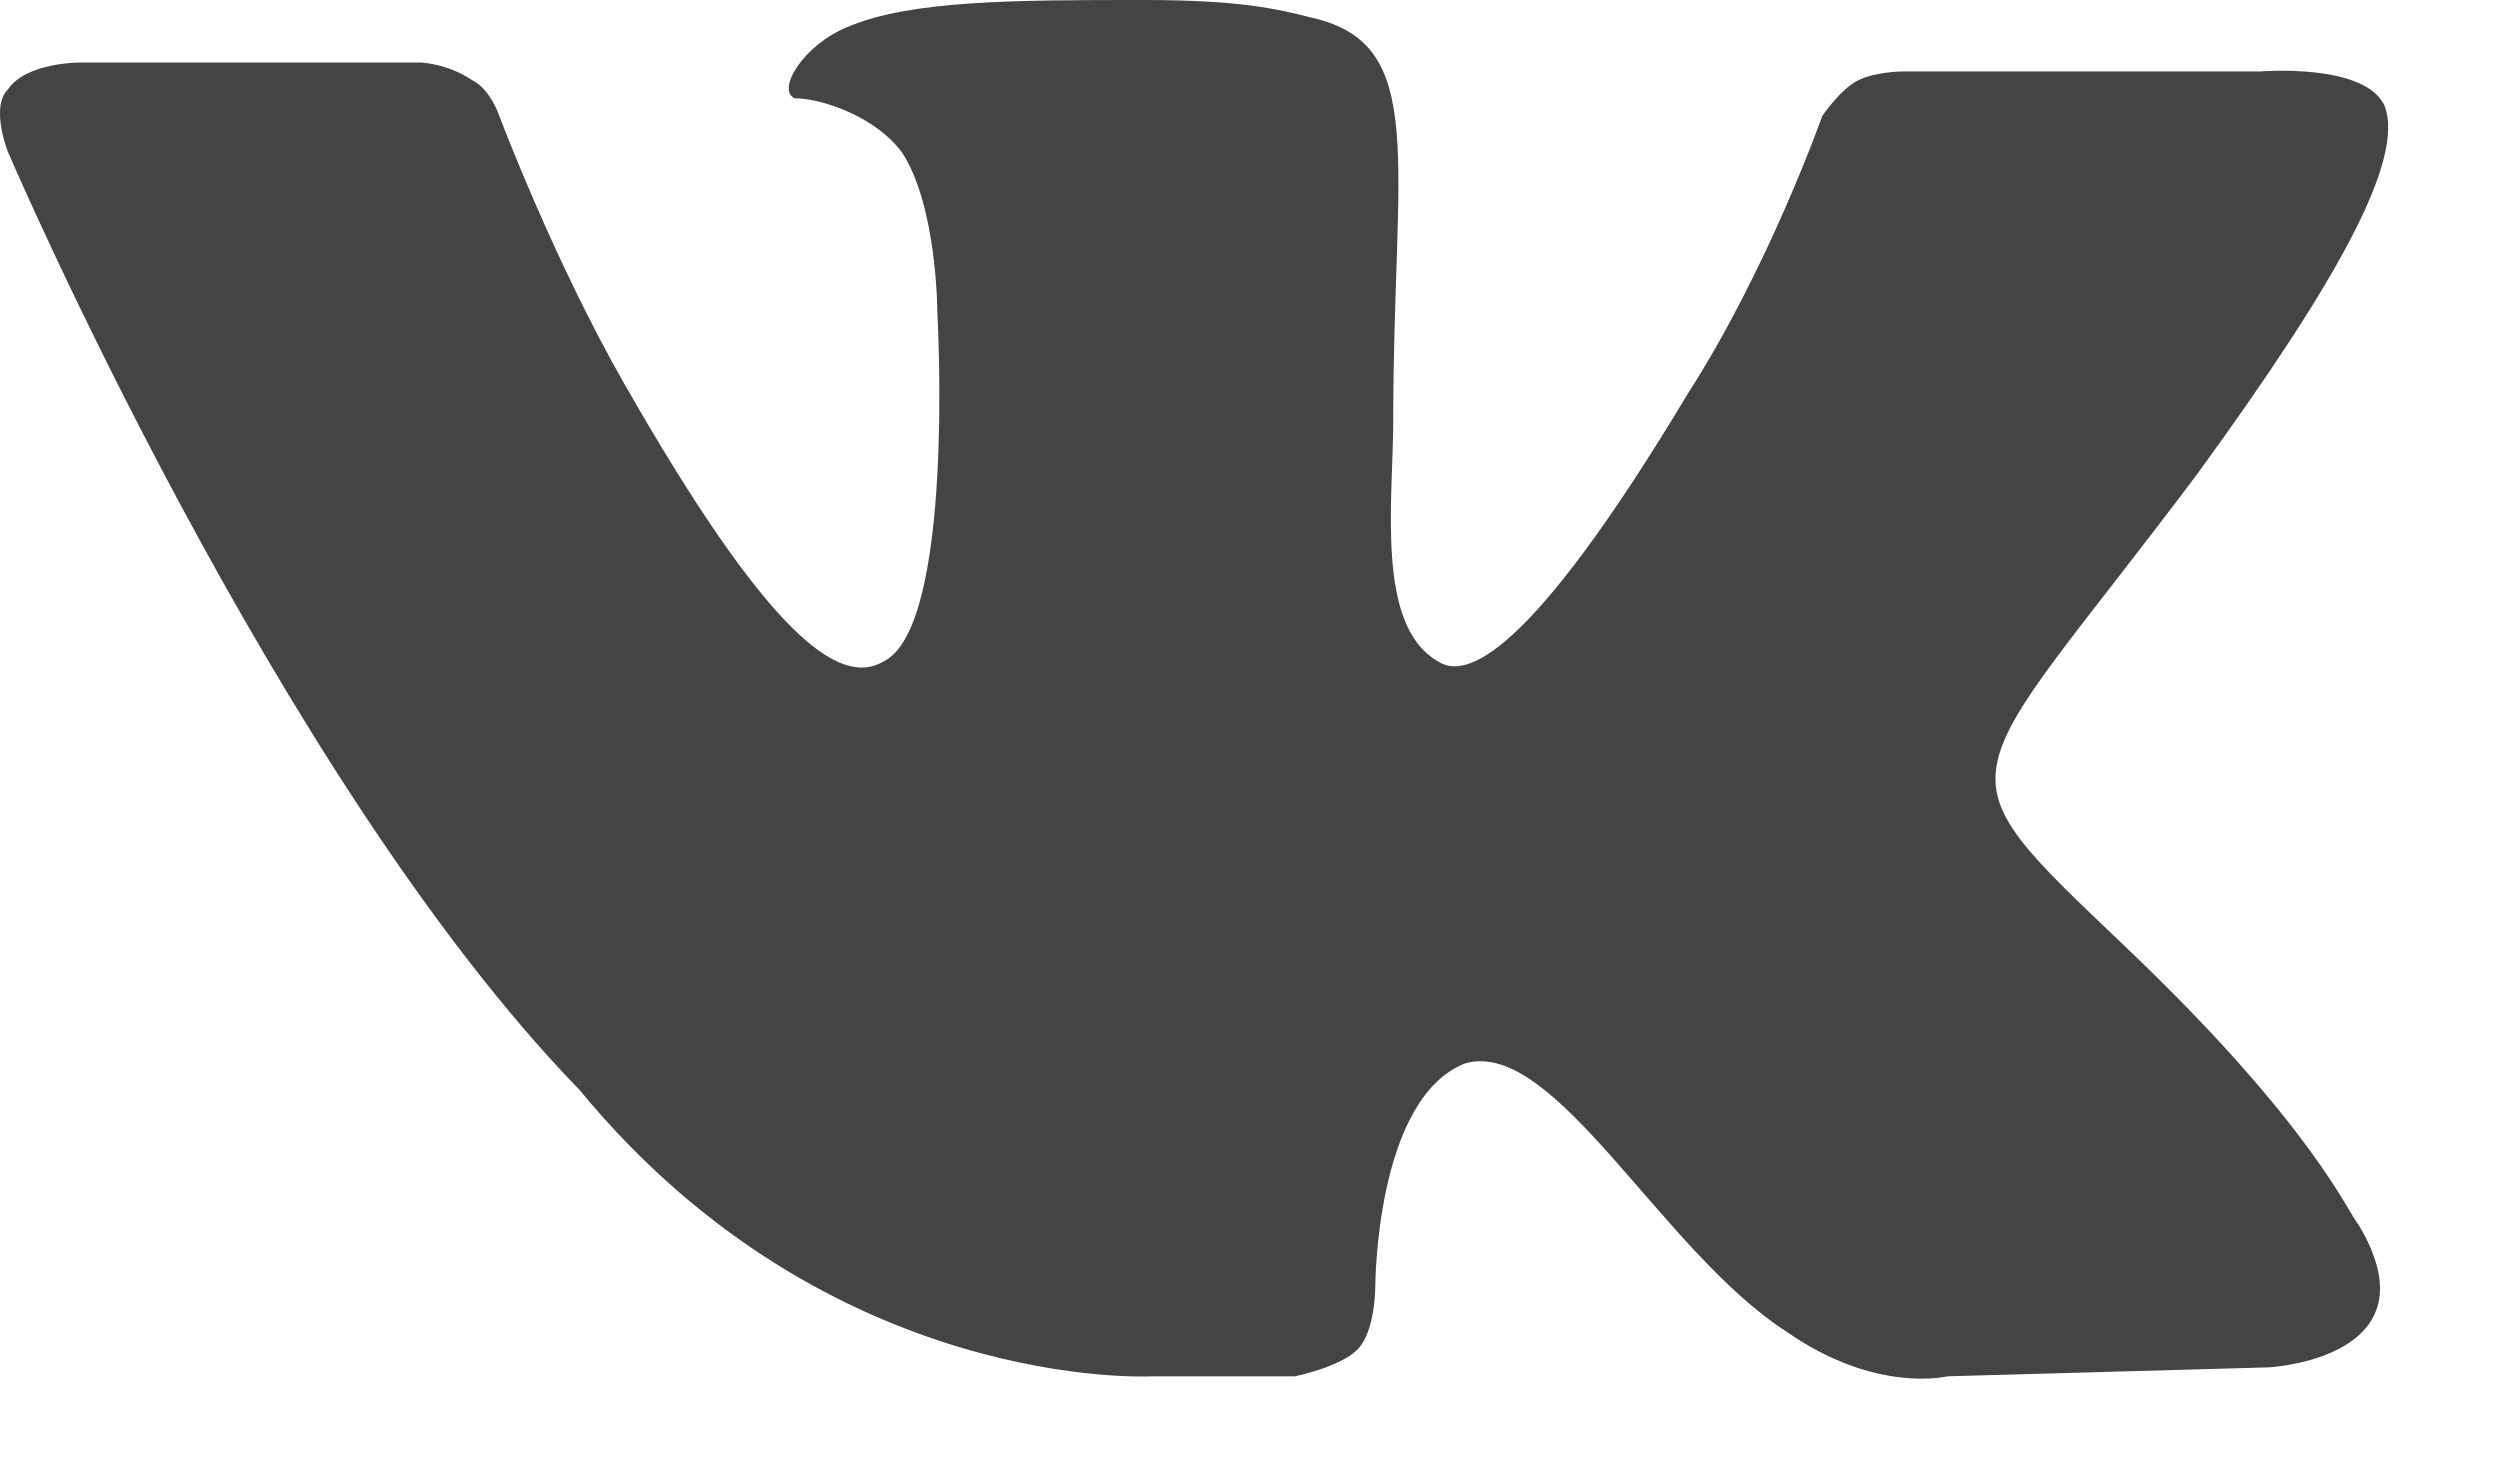
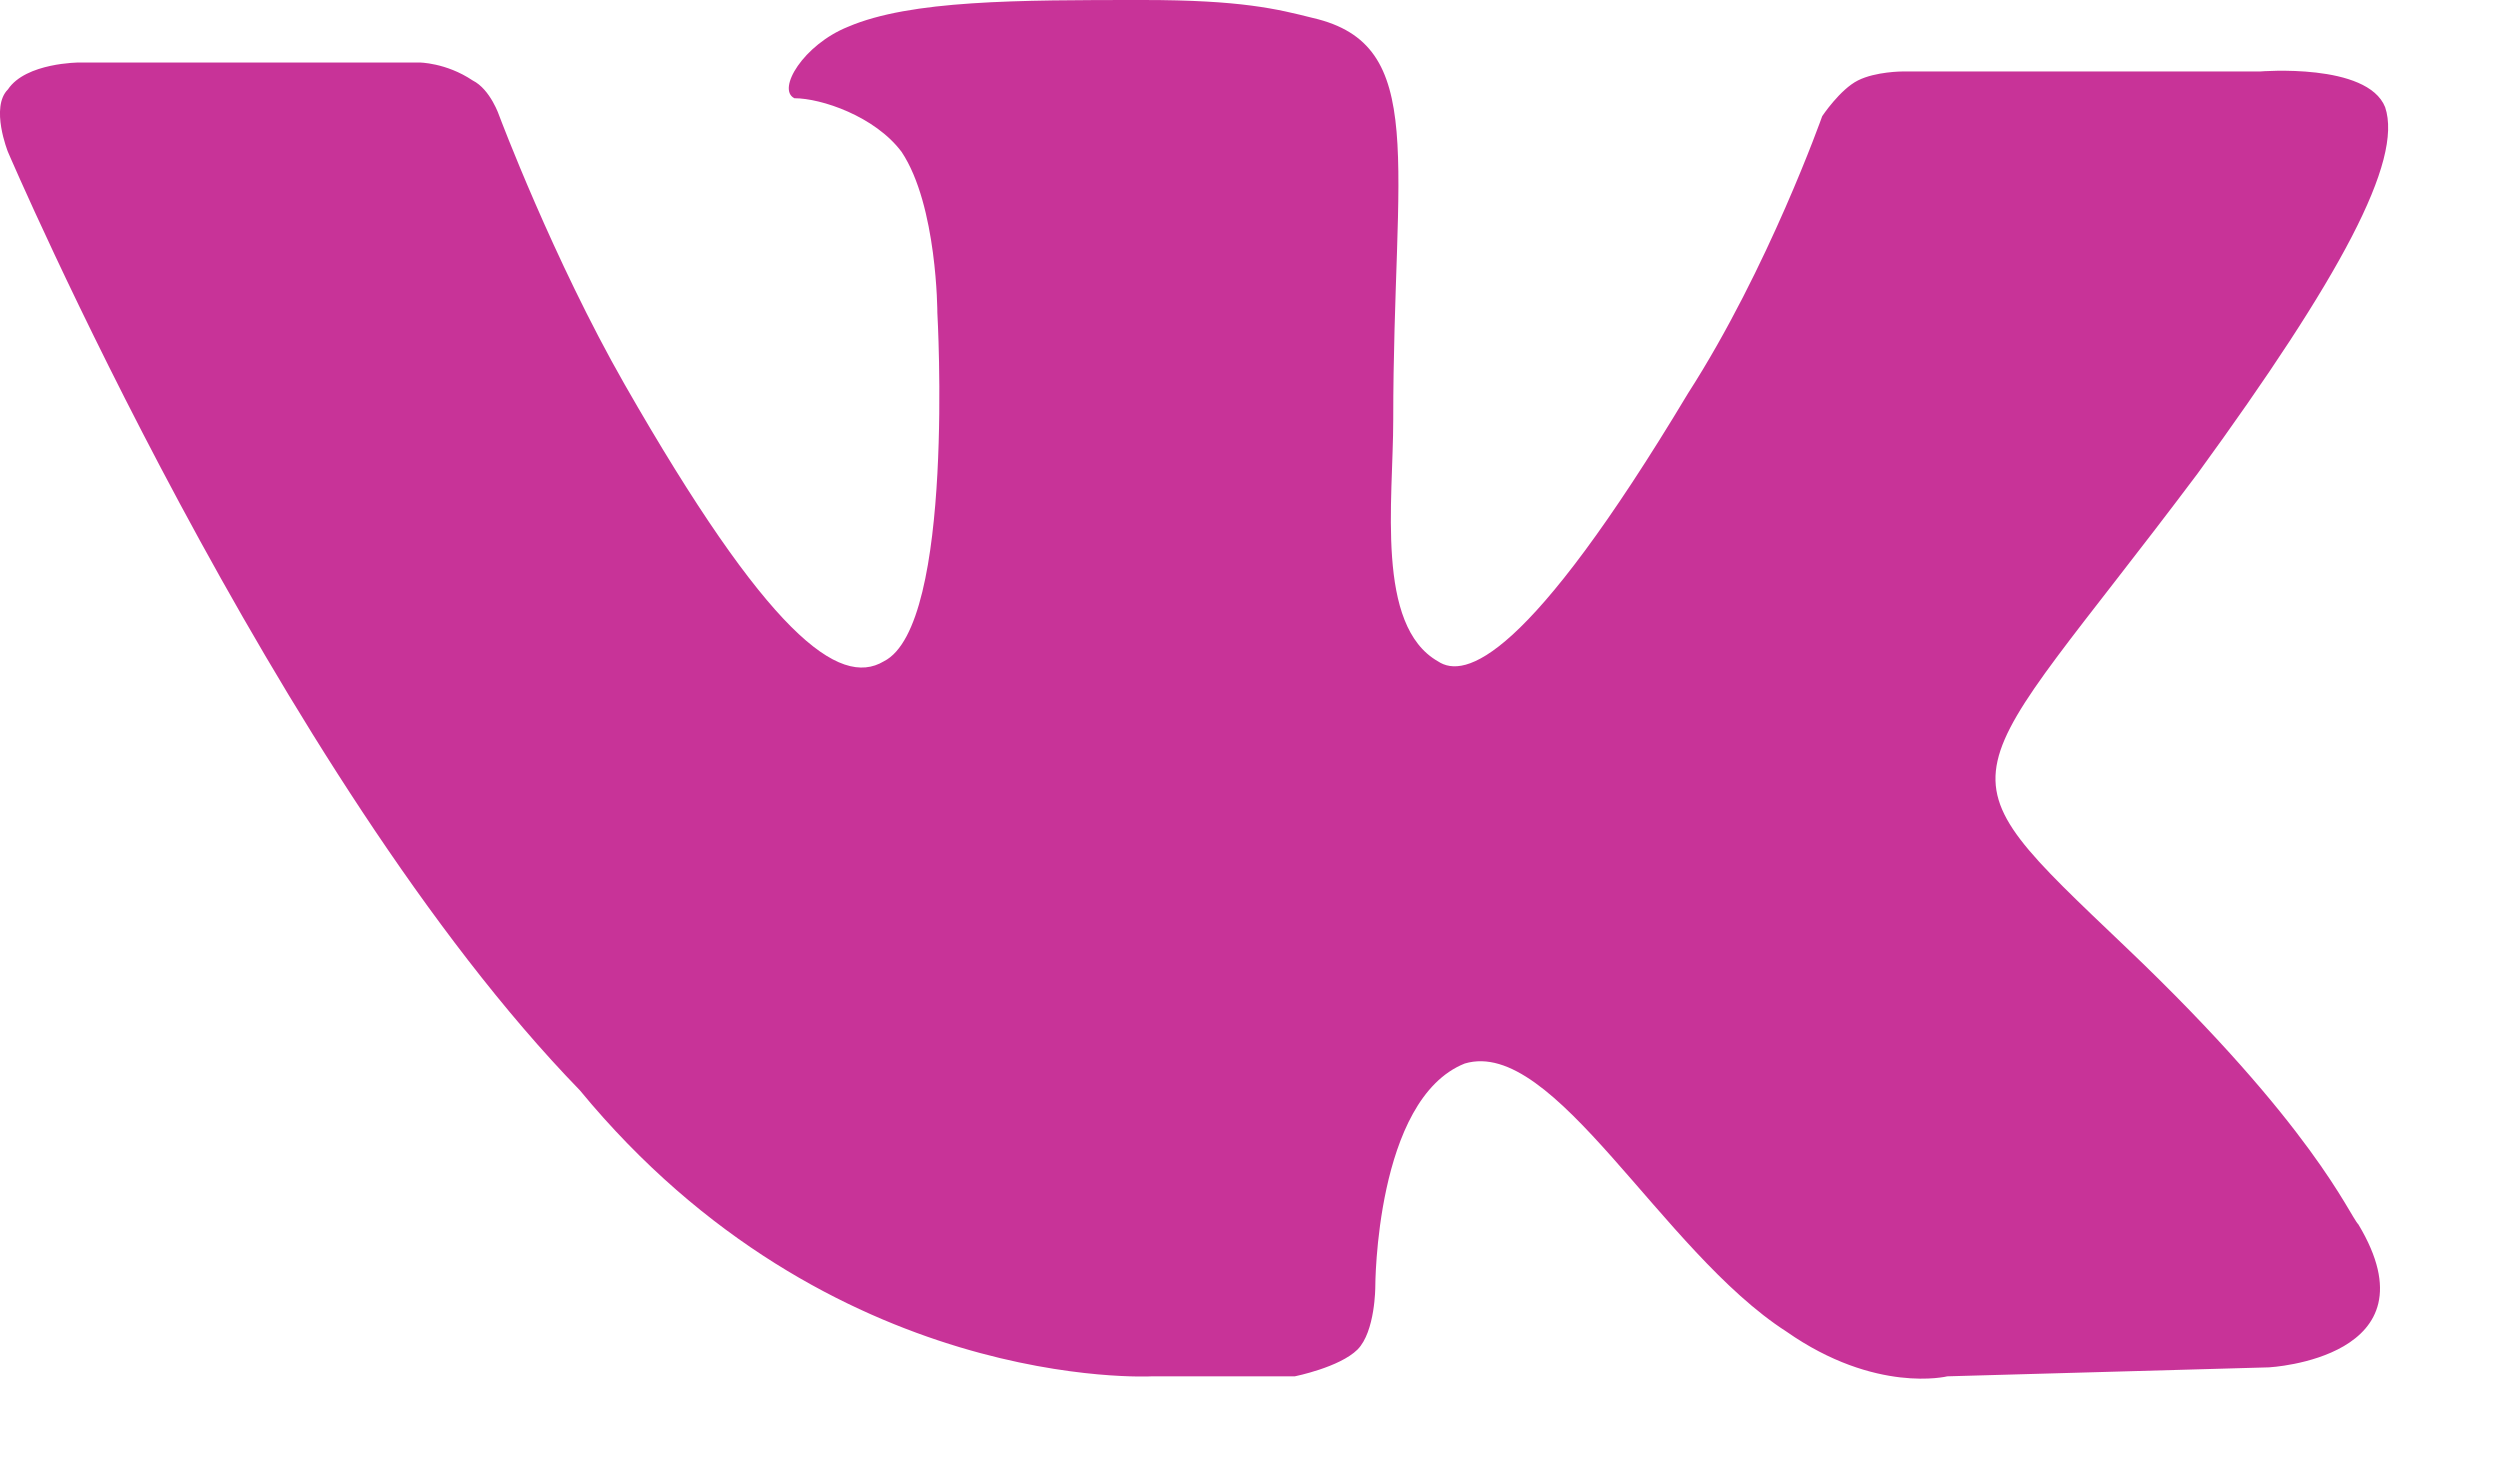
<svg xmlns="http://www.w3.org/2000/svg" width="17" height="10" viewBox="0 0 17 10" fill="none">
-   <path fill-rule="evenodd" clip-rule="evenodd" d="M7.833 9.359H8.805C8.805 9.359 9.109 9.298 9.231 9.177C9.352 9.055 9.352 8.751 9.352 8.751C9.352 8.751 9.352 7.475 9.96 7.232C10.568 7.05 11.297 8.508 12.148 9.055C12.755 9.48 13.242 9.359 13.242 9.359L15.429 9.298C15.429 9.298 16.584 9.237 16.037 8.326C15.976 8.265 15.733 7.657 14.457 6.442C13.12 5.166 13.302 5.409 14.943 3.221C15.916 1.884 16.341 1.094 16.219 0.729C16.098 0.425 15.369 0.486 15.369 0.486H12.938C12.938 0.486 12.755 0.486 12.634 0.547C12.512 0.608 12.391 0.79 12.391 0.79C12.391 0.79 12.026 1.823 11.479 2.674C10.385 4.497 9.96 4.619 9.778 4.497C9.352 4.254 9.474 3.403 9.474 2.856C9.474 1.094 9.717 0.304 8.927 0.122C8.684 0.061 8.441 0 7.772 0C6.921 0 6.192 1.08669e-07 5.767 0.182C5.463 0.304 5.28 0.608 5.402 0.668C5.584 0.668 5.949 0.79 6.131 1.033C6.374 1.398 6.374 2.127 6.374 2.127C6.374 2.127 6.496 4.254 6.01 4.497C5.706 4.679 5.22 4.315 4.247 2.613C3.761 1.762 3.396 0.79 3.396 0.79C3.396 0.79 3.336 0.608 3.214 0.547C3.032 0.425 2.85 0.425 2.85 0.425H0.54C0.54 0.425 0.176 0.425 0.054 0.608C-0.068 0.729 0.054 1.033 0.054 1.033C0.054 1.033 1.877 5.287 3.943 7.414C5.645 9.48 7.833 9.359 7.833 9.359Z" fill="#444444" />
+   <path fill-rule="evenodd" clip-rule="evenodd" d="M7.833 9.359H8.805C8.805 9.359 9.109 9.298 9.231 9.177C9.352 9.055 9.352 8.751 9.352 8.751C9.352 8.751 9.352 7.475 9.96 7.232C10.568 7.05 11.297 8.508 12.148 9.055C12.755 9.48 13.242 9.359 13.242 9.359L15.429 9.298C15.429 9.298 16.584 9.237 16.037 8.326C15.976 8.265 15.733 7.657 14.457 6.442C13.12 5.166 13.302 5.409 14.943 3.221C15.916 1.884 16.341 1.094 16.219 0.729C16.098 0.425 15.369 0.486 15.369 0.486H12.938C12.938 0.486 12.755 0.486 12.634 0.547C12.512 0.608 12.391 0.79 12.391 0.79C12.391 0.79 12.026 1.823 11.479 2.674C10.385 4.497 9.96 4.619 9.778 4.497C9.352 4.254 9.474 3.403 9.474 2.856C9.474 1.094 9.717 0.304 8.927 0.122C8.684 0.061 8.441 0 7.772 0C6.921 0 6.192 1.08669e-07 5.767 0.182C5.463 0.304 5.28 0.608 5.402 0.668C5.584 0.668 5.949 0.79 6.131 1.033C6.374 1.398 6.374 2.127 6.374 2.127C6.374 2.127 6.496 4.254 6.01 4.497C5.706 4.679 5.22 4.315 4.247 2.613C3.761 1.762 3.396 0.79 3.396 0.79C3.396 0.79 3.336 0.608 3.214 0.547C3.032 0.425 2.85 0.425 2.85 0.425H0.54C0.54 0.425 0.176 0.425 0.054 0.608C-0.068 0.729 0.054 1.033 0.054 1.033C0.054 1.033 1.877 5.287 3.943 7.414C5.645 9.48 7.833 9.359 7.833 9.359Z" fill="#C83398" />
</svg>
